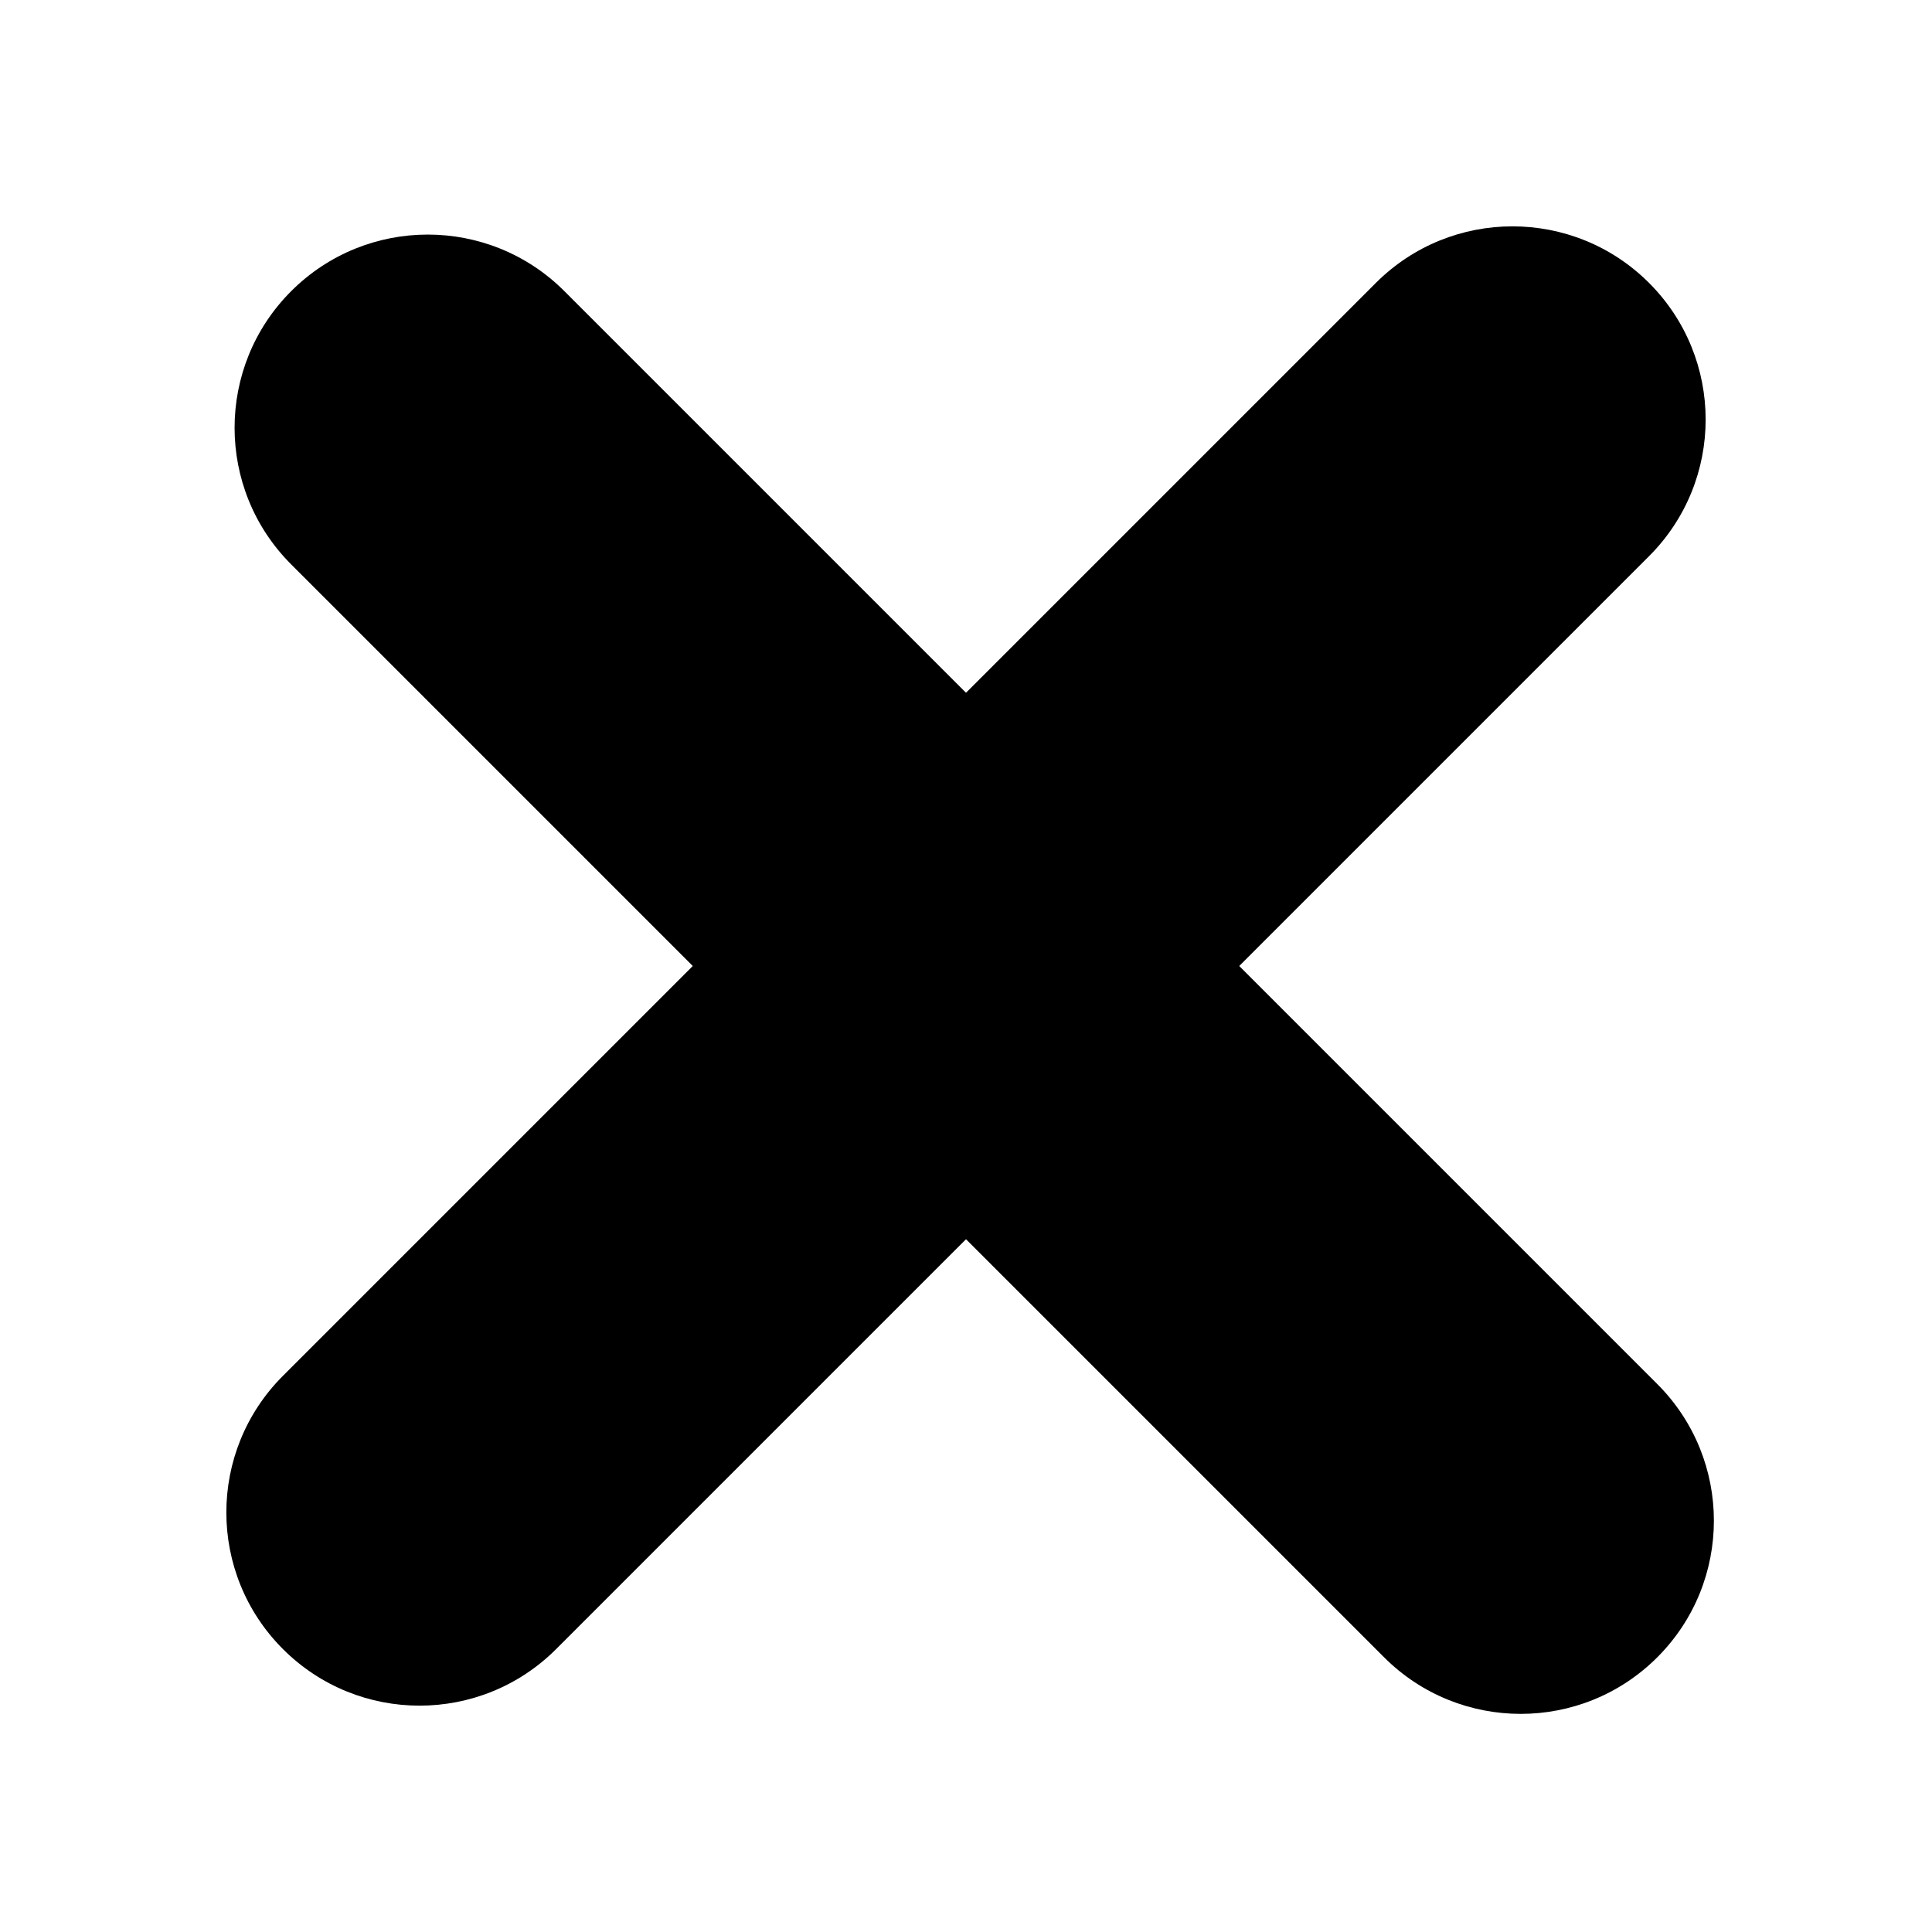
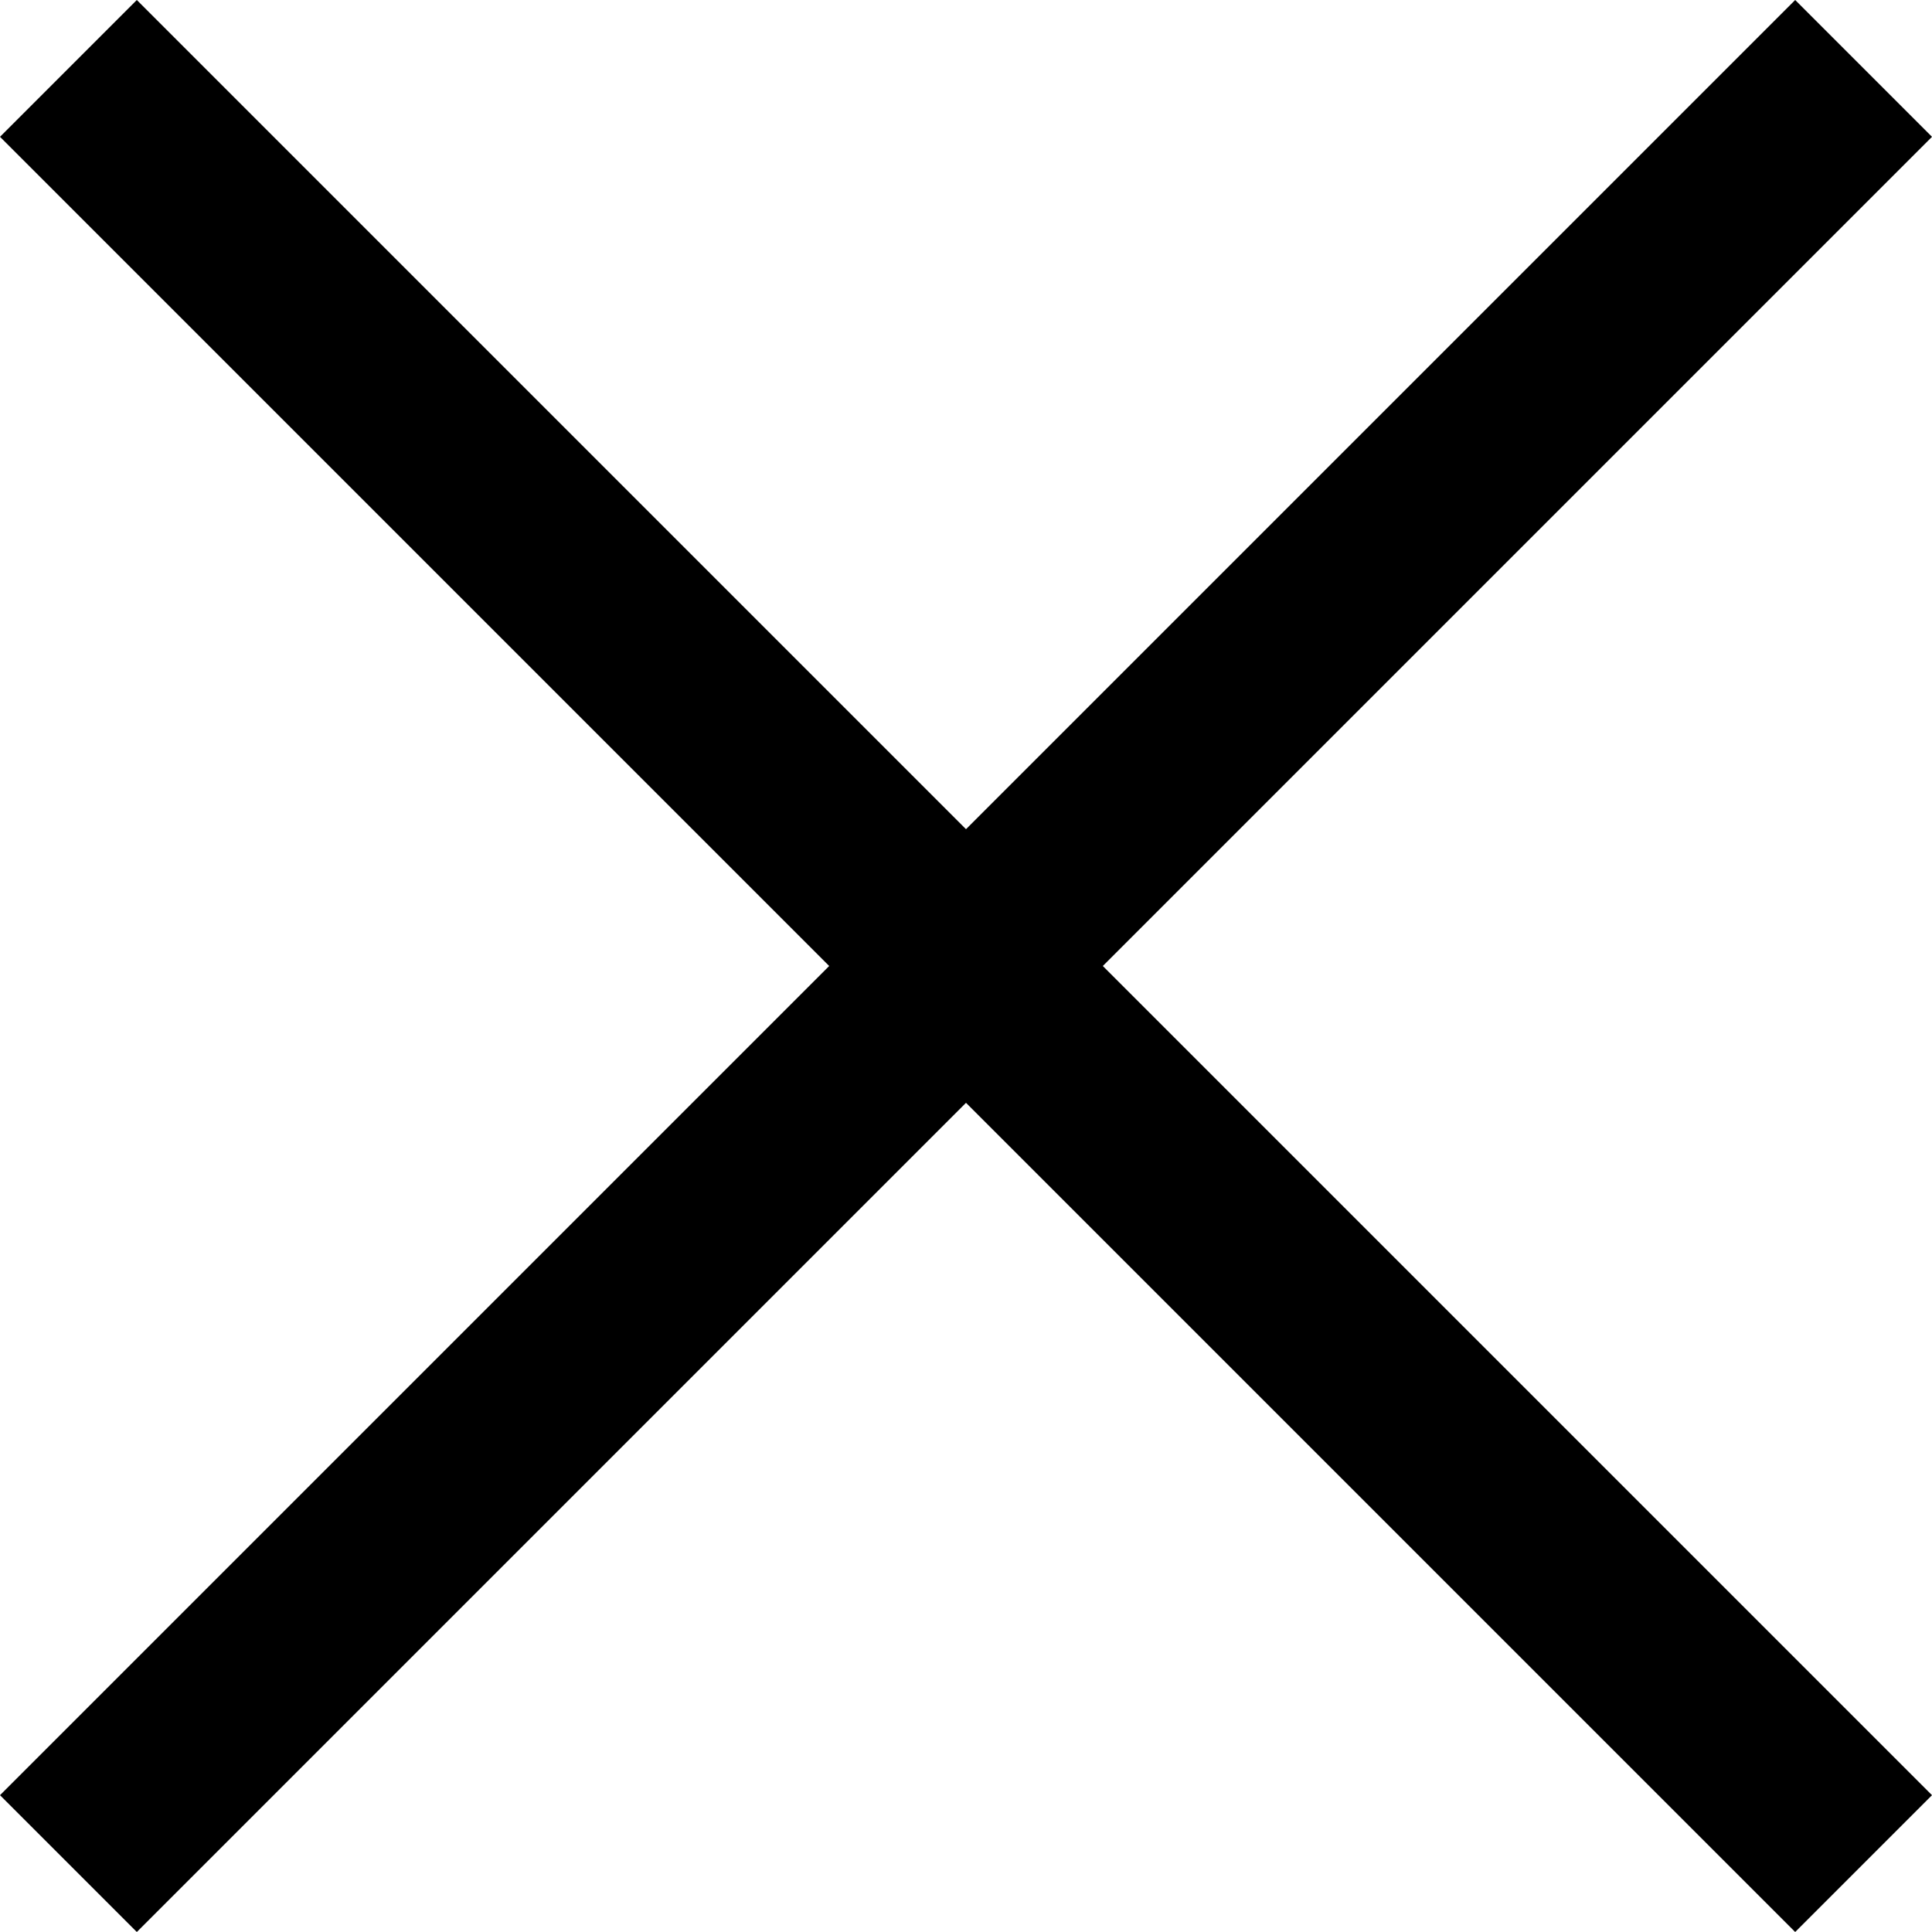
- <svg xmlns="http://www.w3.org/2000/svg" width="50" height="50" id="screenshot-caed8394-e5fb-80e2-8005-4ccbb1294f96" viewBox="0 0 50 50" fill="none" version="1.1">
-   <g id="shape-caed8394-e5fb-80e2-8005-4ccbb1294f96">
-     <defs>
-       <clipPath id="frame-clip-caed8394-e5fb-80e2-8005-4ccbb1294f96-render-1" class="frame-clip frame-clip-def">
-         <rect rx="0" ry="0" x="0" y="0" width="50" height="50" transform="matrix(1, 0, 0, 1, 0, 0)" />
-       </clipPath>
-     </defs>
-     <g>
-       <g>
-         <g clip-path="url(#frame-clip-caed8394-e5fb-80e2-8005-4ccbb1294f96-render-1)" fill="none">
-           <g class="fills" id="fills-caed8394-e5fb-80e2-8005-4ccbb1294f96">
-             <rect rx="0" ry="0" x="0" y="0" width="50" height="50" transform="matrix(1, 0, 0, 1, 0, 0)" class="frame-background" />
-           </g>
-           <g class="frame-children">
-             <g id="shape-caed8394-e5fb-80e2-8005-4ccc0a34e9de">
-               <g class="fills" id="fills-caed8394-e5fb-80e2-8005-4ccc0a34e9de">
-                 <rect rx="5" ry="5" x="2.2737367544323206e-13" y="20" transform="matrix(0.707107, -0.707107, 0.707107, 0.707107, -10.35534, 25)" width="50" height="10" style="fill: rgb(0, 0, 0); fill-opacity: 1;" />
-               </g>
-             </g>
-             <g id="shape-caed8394-e5fb-80e2-8005-4ccc1a7fdb99">
-               <g class="fills" id="fills-caed8394-e5fb-80e2-8005-4ccc1a7fdb99">
-                 <rect rx="5" ry="5" x="0.213" y="20.213" transform="matrix(0.707107, 0.707107, -0.707107, 0.707107, 25.2132, -10.44365)" width="50" height="10" style="fill: rgb(0, 0, 0); fill-opacity: 1;" />
-               </g>
-             </g>
-           </g>
-         </g>
-       </g>
-     </g>
-   </g>
+ <svg xmlns="http://www.w3.org/2000/svg" viewBox="0 0 11 11">
+   <path d="M6.279 5.5L11 10.221l-.779.779L5.5 6.279.779 11 0 10.221 4.721 5.5 0 .779.779 0 5.5 4.721 10.221 0 11 .779 6.279 5.5z" />
</svg>
